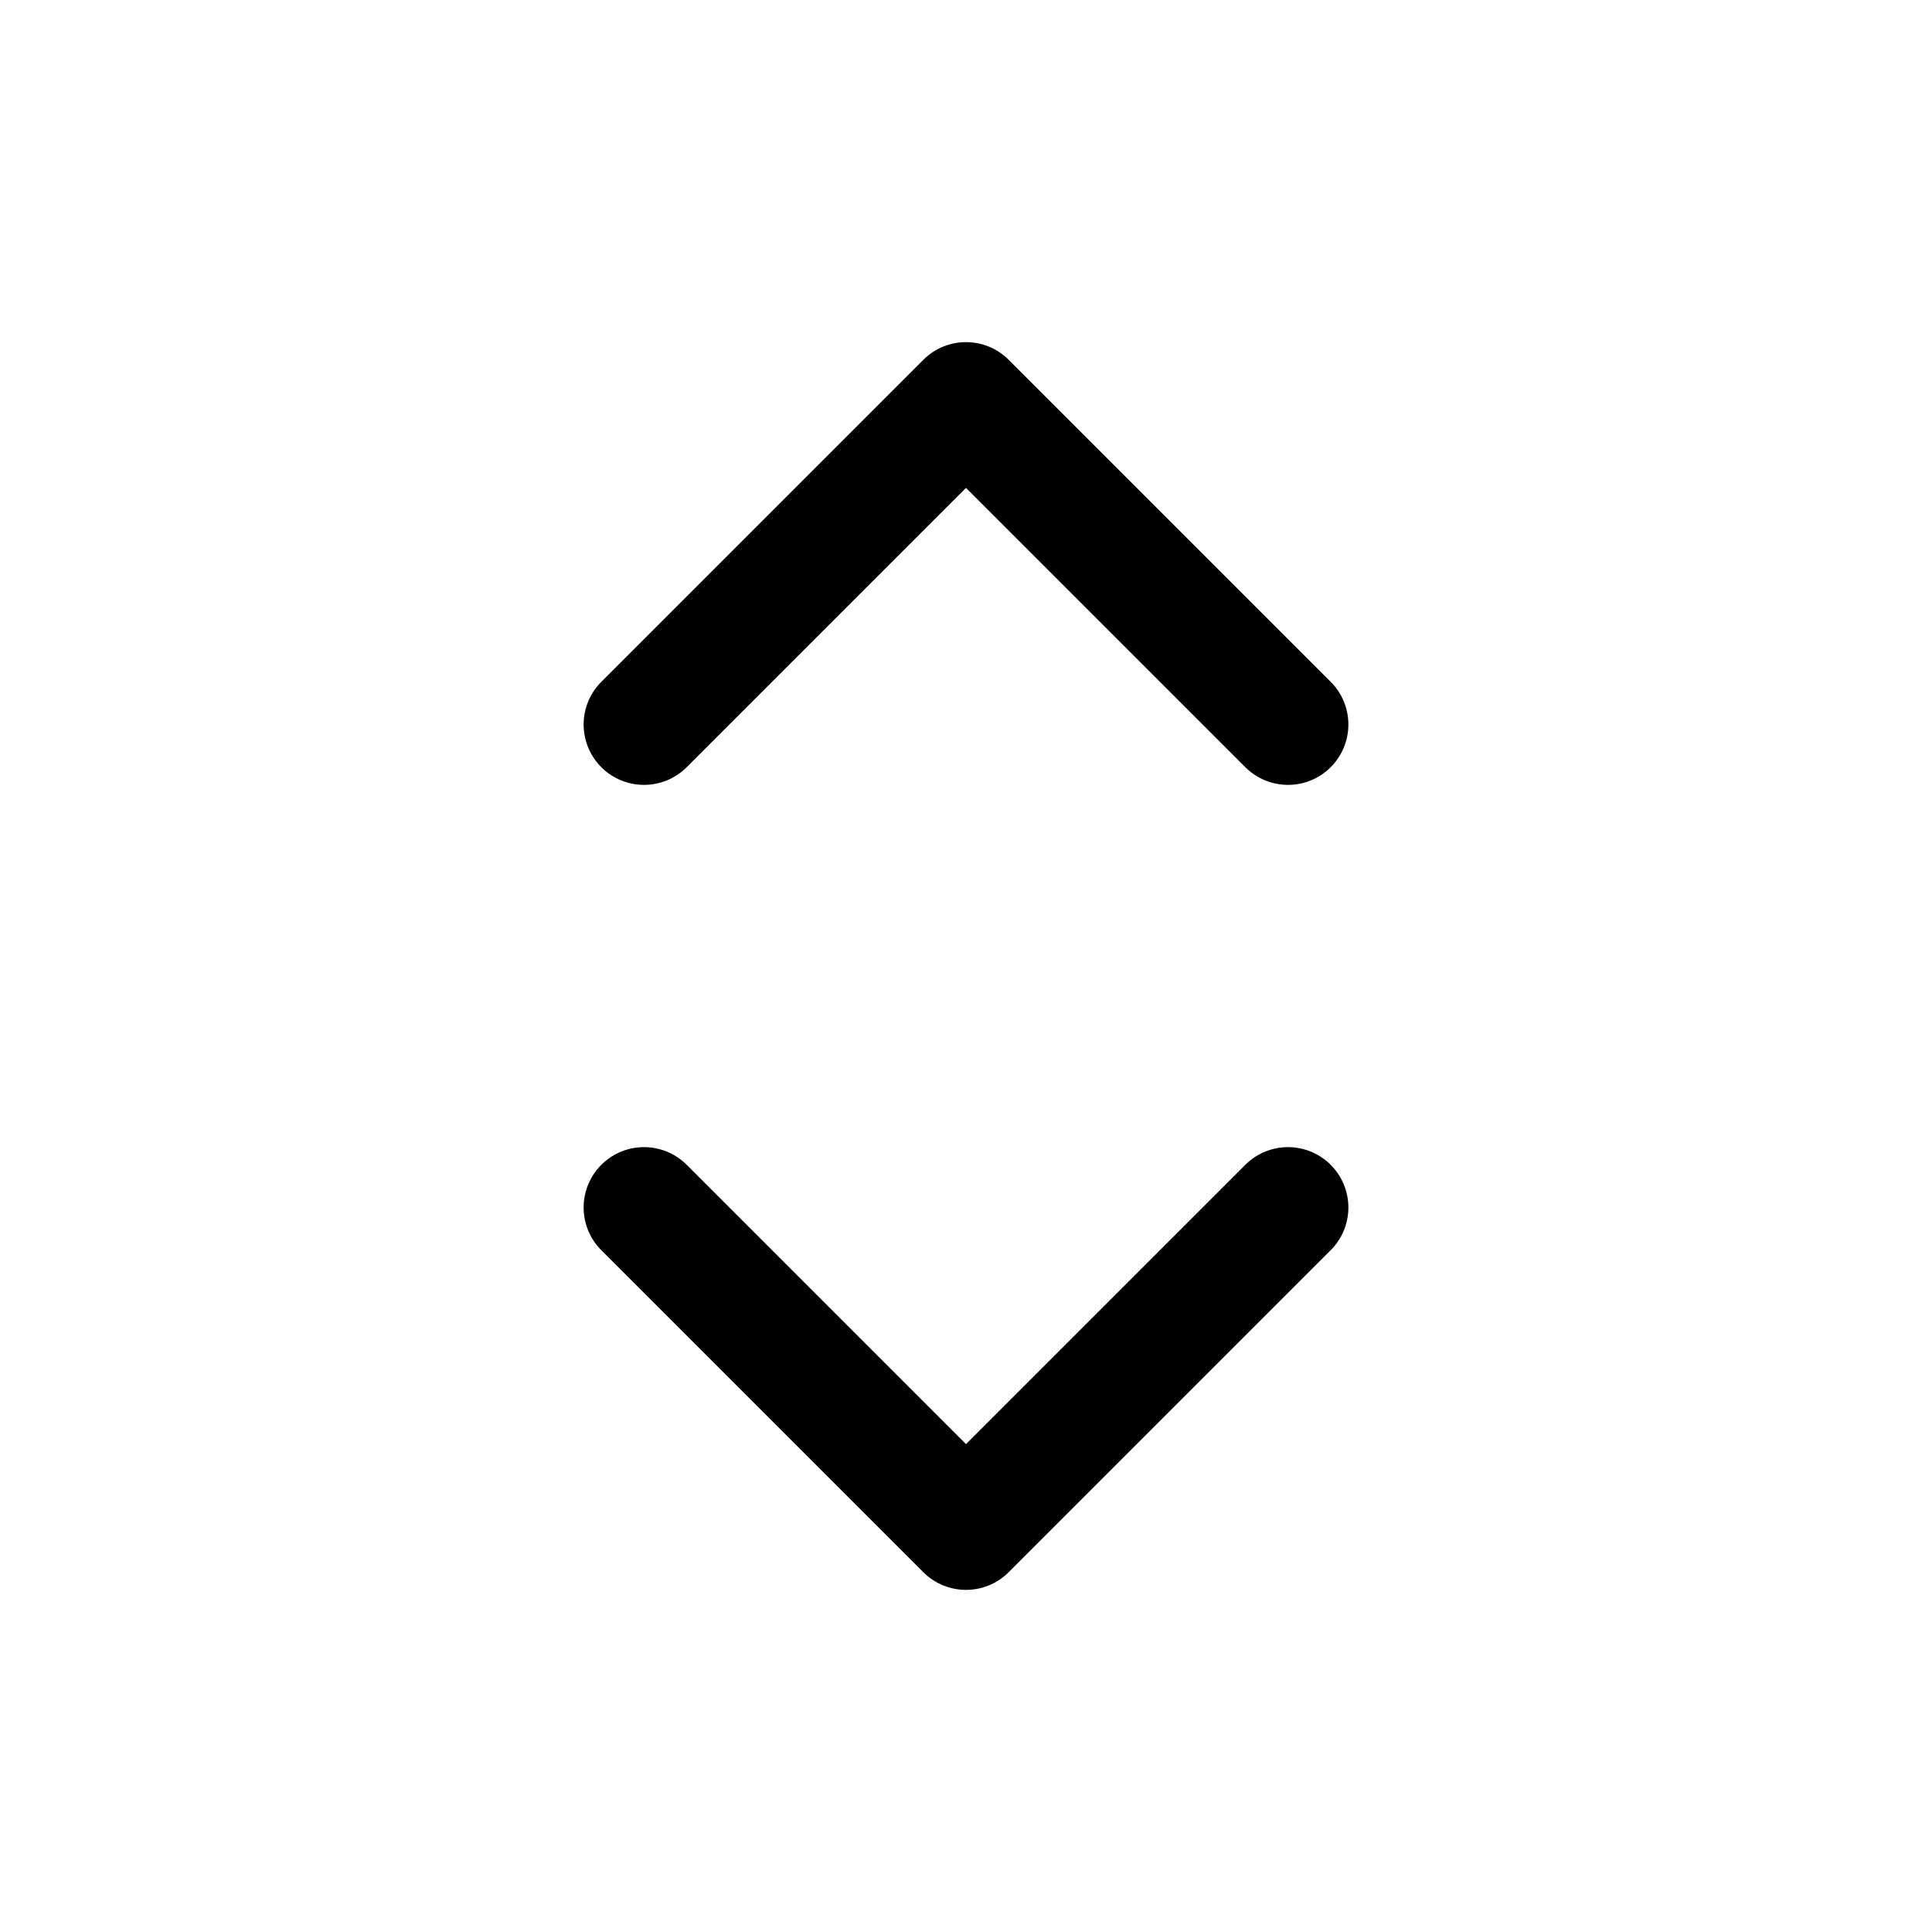
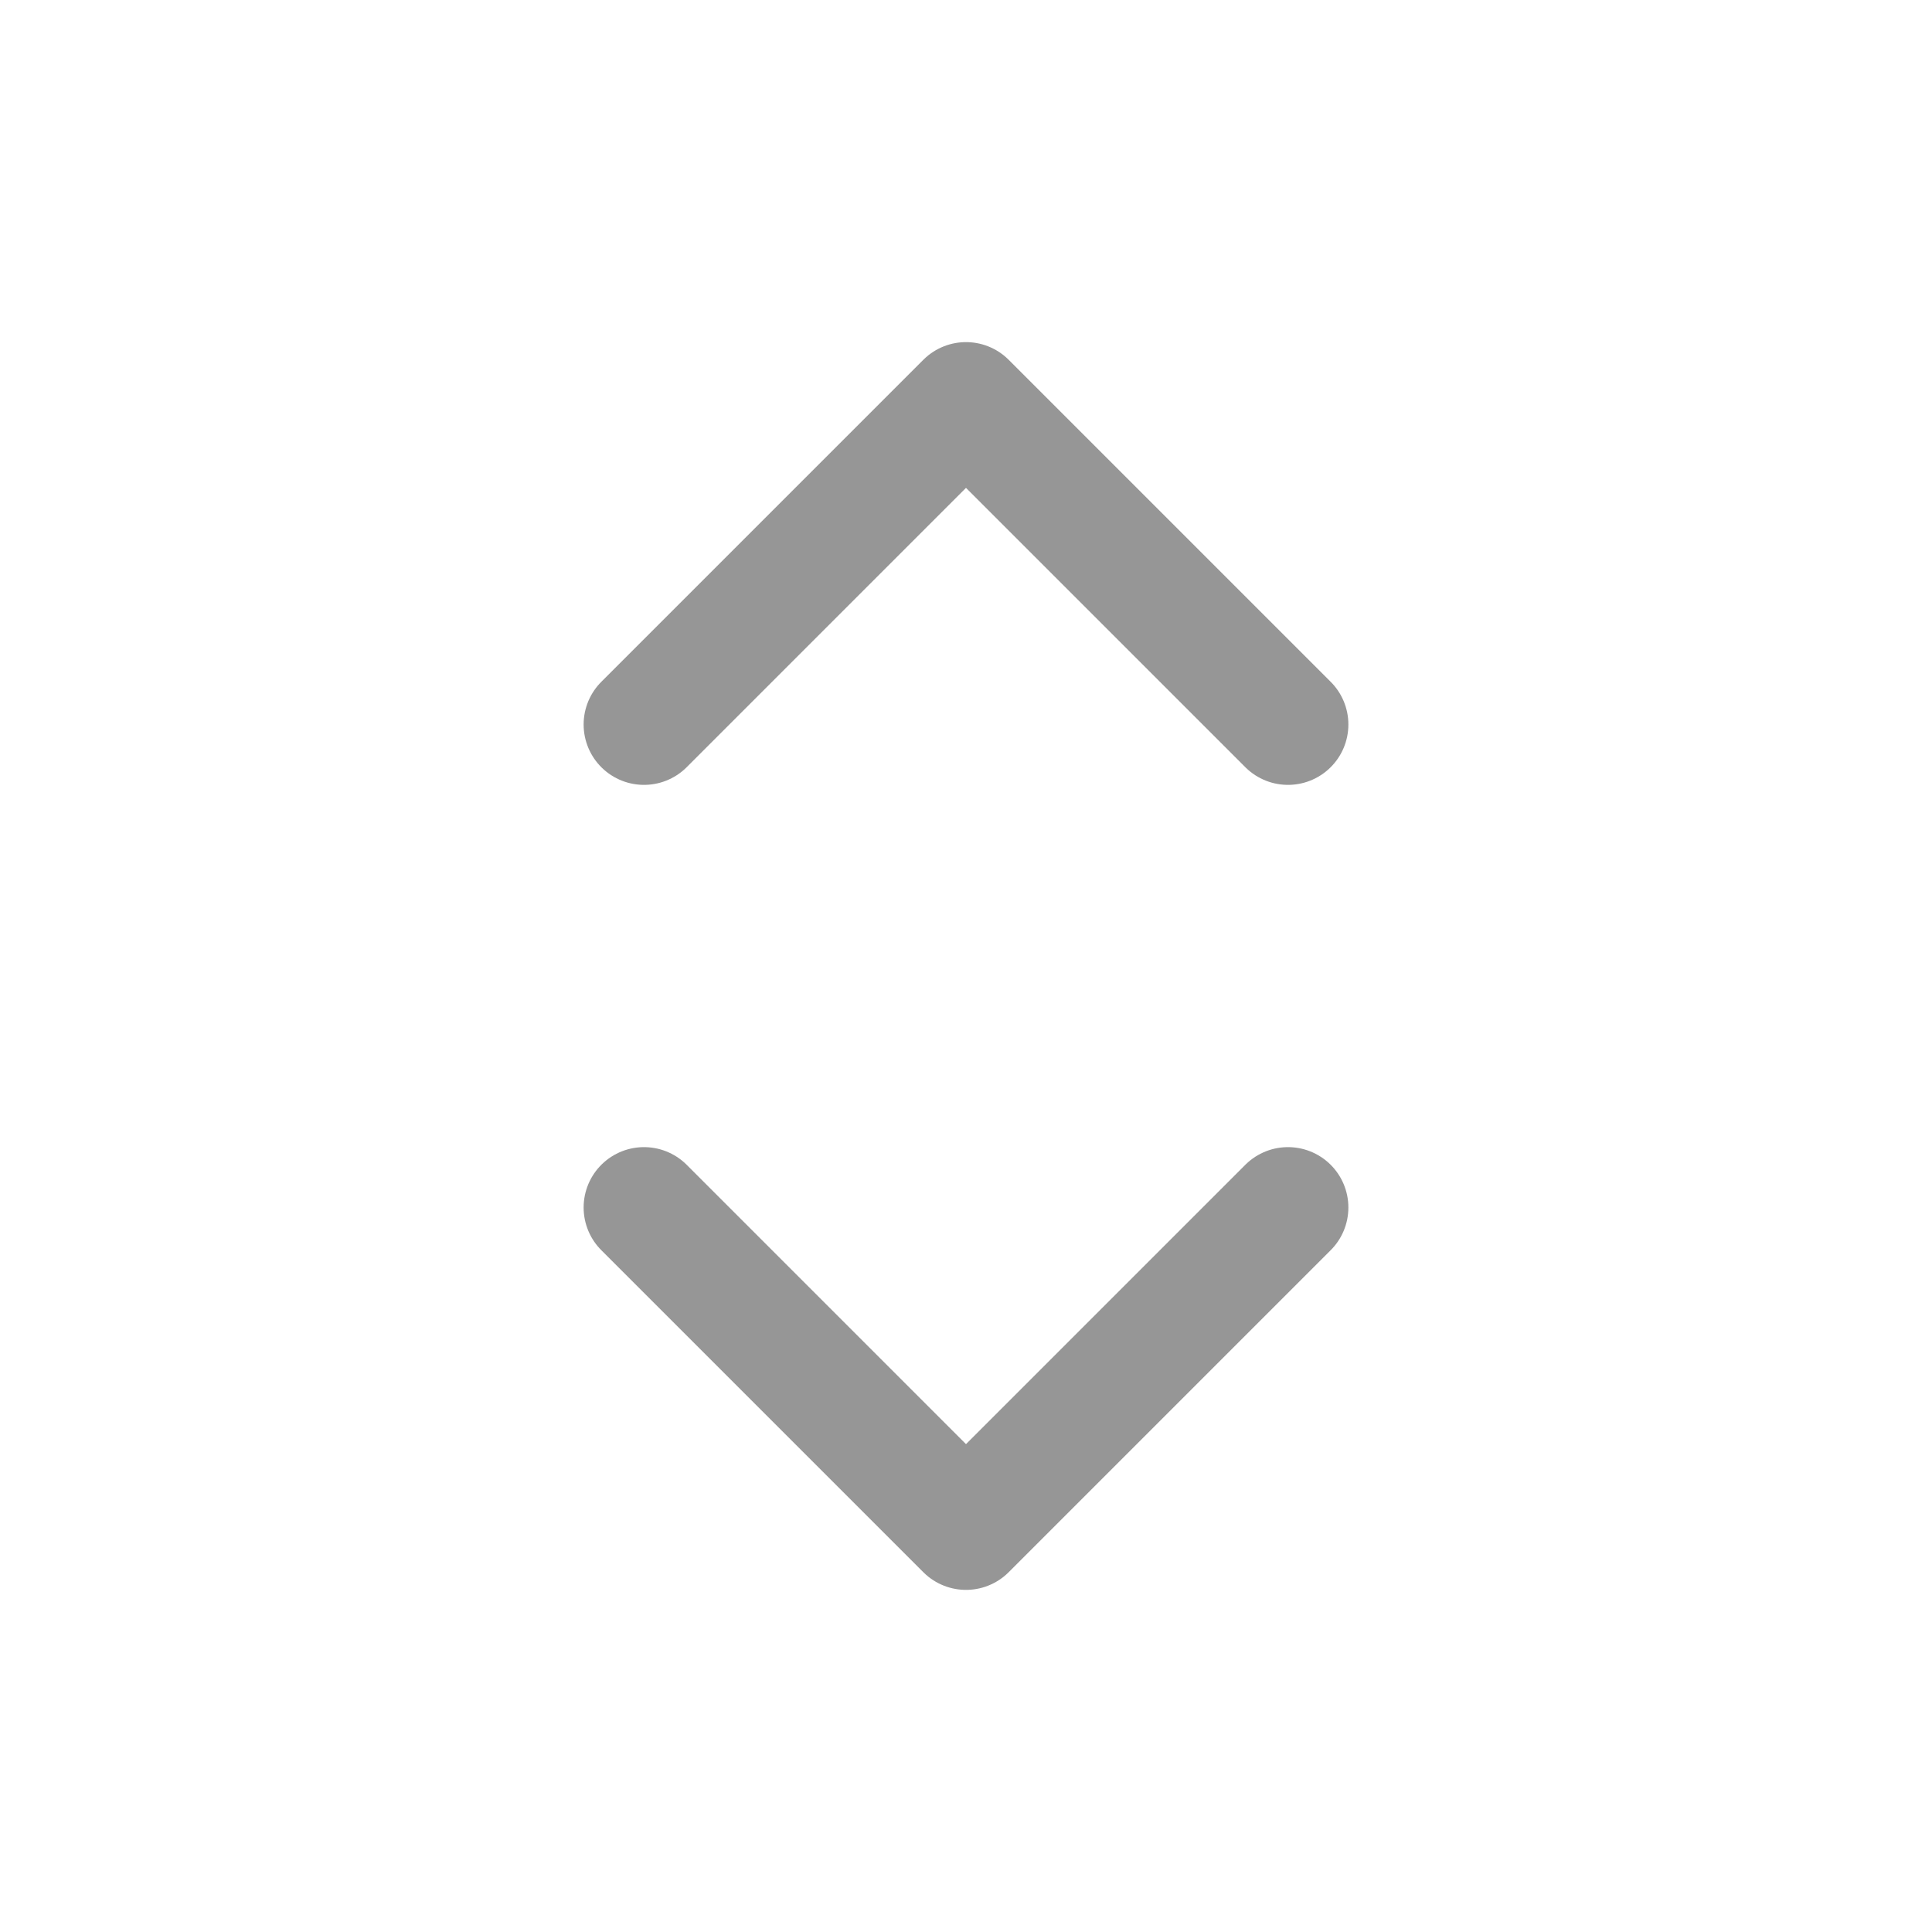
- <svg xmlns="http://www.w3.org/2000/svg" class="icon icon-tabler icon-tabler-selector" width="44" height="44" viewBox="0 0 24 24" stroke-width="1.5" stroke="#000000" fill="none" stroke-linecap="round" stroke-linejoin="round">
+ <svg xmlns="http://www.w3.org/2000/svg" class="icon icon-tabler icon-tabler-selector" width="44" height="44" viewBox="0 0 24 24" stroke-width="1.5" stroke="#969696" fill="none" stroke-linecap="round" stroke-linejoin="round">
  <path stroke="none" d="M0 0h24v24H0z" fill="none" />
  <path d="M8 9l4 -4l4 4" />
  <path d="M16 15l-4 4l-4 -4" />
</svg>
